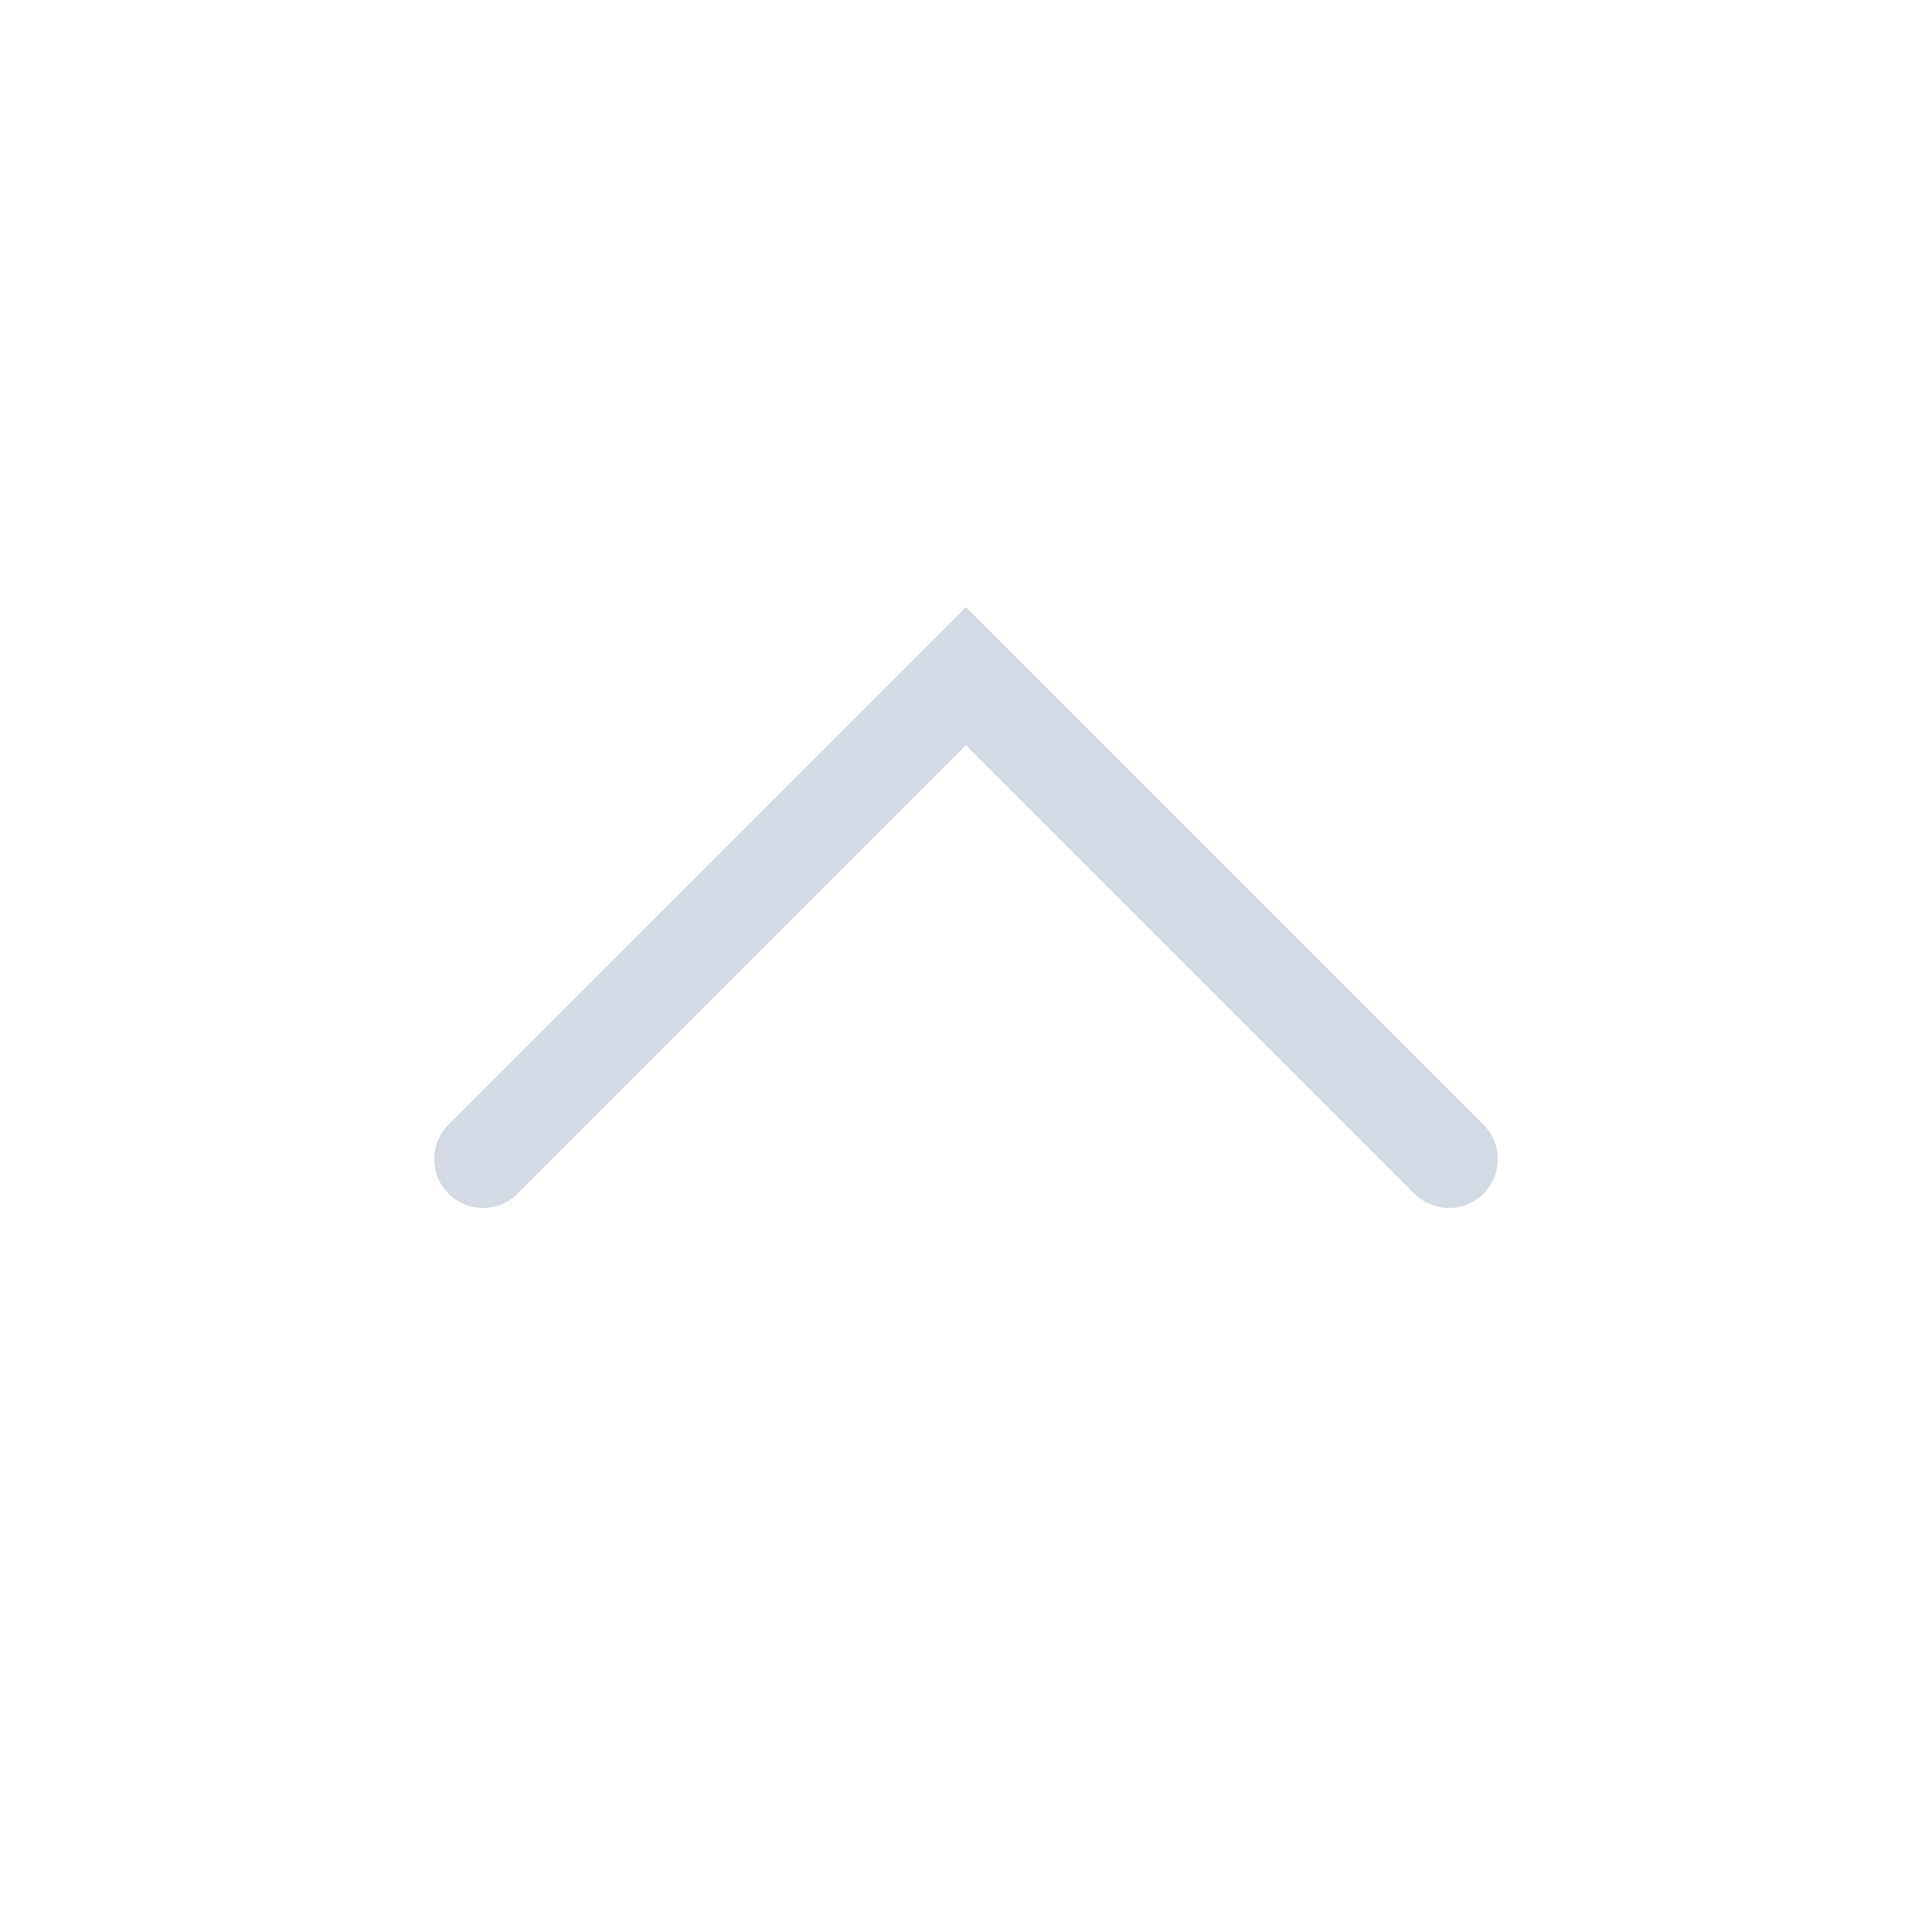
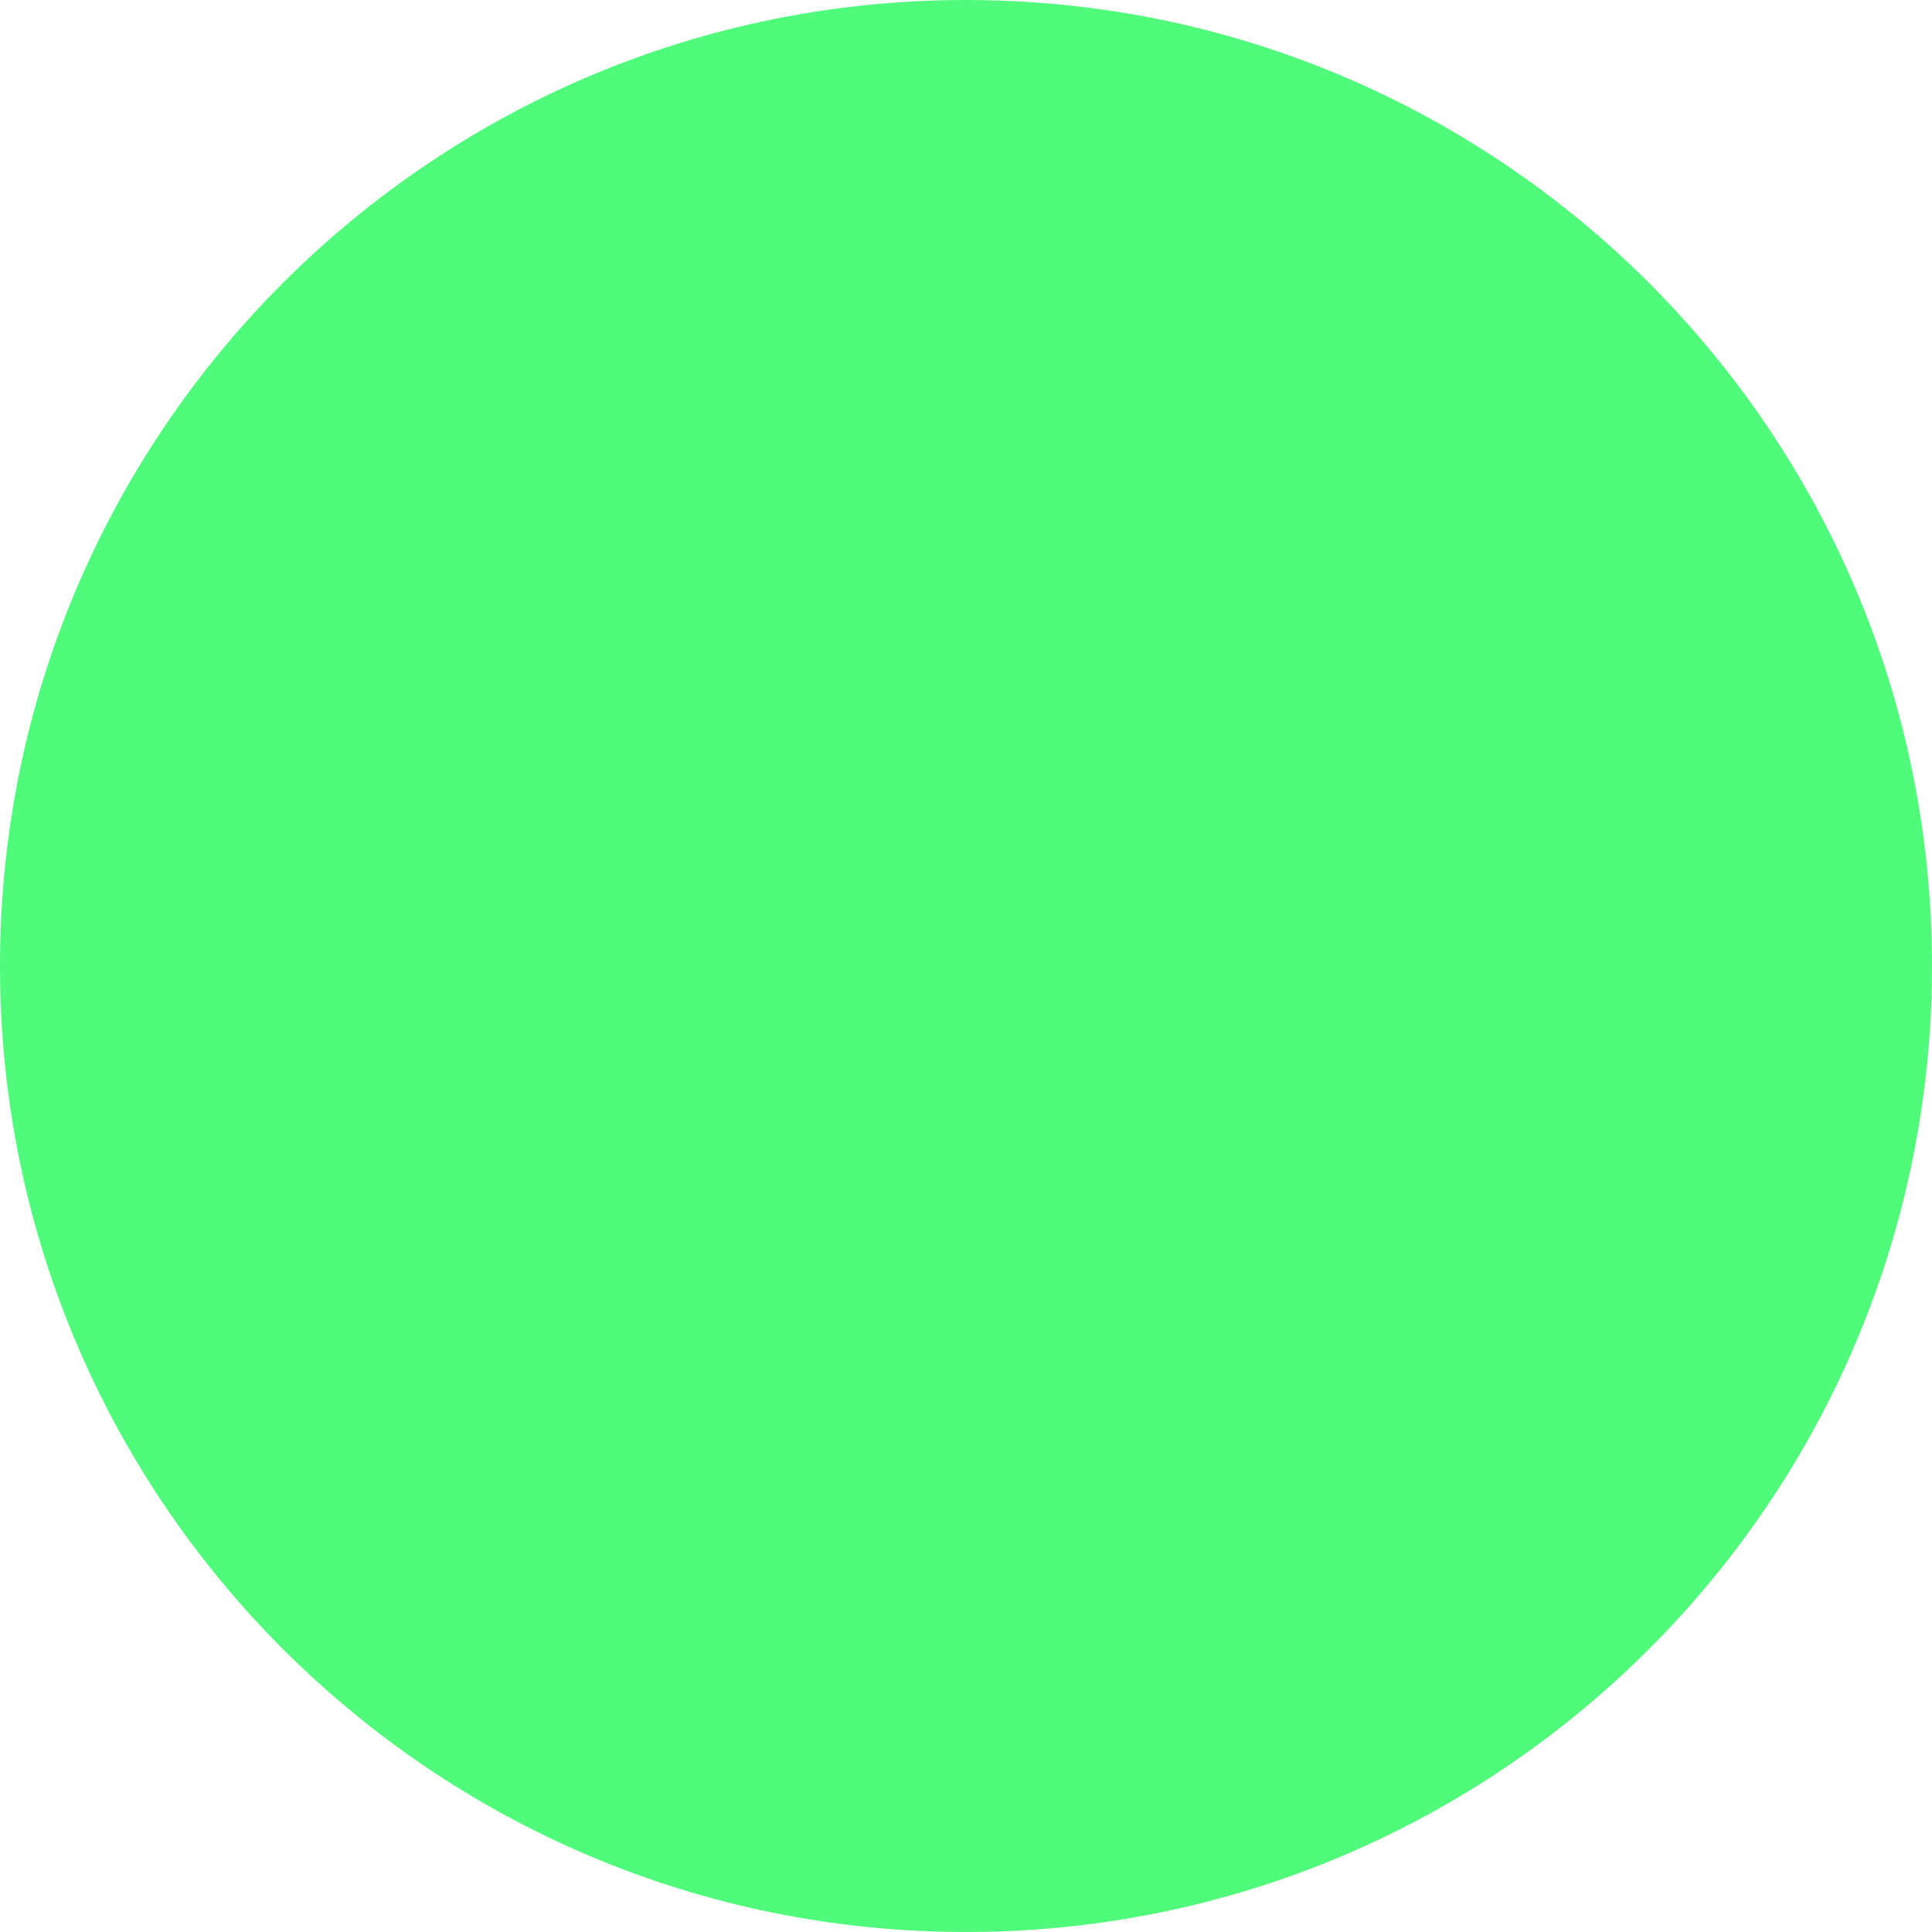
<svg xmlns="http://www.w3.org/2000/svg" viewBox="0 0 50 50" version="1.2" baseProfile="tiny">
  <defs>
</defs>
  <g fill="none" stroke="black" stroke-width="1" fill-rule="evenodd" stroke-linecap="square" stroke-linejoin="bevel">
-     <g fill="none" stroke="#d3dae3" stroke-opacity="1" stroke-width="1.01" stroke-linecap="round" stroke-linejoin="miter" stroke-miterlimit="2" transform="matrix(2.5,0,0,2.5,2.5,2.5)" font-family="Noto Sans" font-size="10" font-weight="400" font-style="normal">
-       <polyline fill="none" vector-effect="none" points="4,11 9,6 14,11 " />
+     <g fill="#50fa7b" fill-opacity="1" stroke="none" transform="matrix(0.0548326,0,0,-0.0548323,-1.6926,50.0276)" font-family="Noto Sans" font-size="10" font-weight="400" font-style="normal">
+       <path vector-effect="none" fill-rule="evenodd" d="M486.806,0.503 C738.607,0.503 942.735,204.633 942.735,456.438 C942.735,708.245 738.607,912.374 486.806,912.374 C234.998,912.374 30.869,708.245 30.869,456.438 C30.869,204.633 234.998,0.503 486.806,0.503 " />
+     </g>
+     <g fill="#50fa7b" fill-opacity="1" stroke="none" transform="matrix(0.0548326,0,0,-0.0548323,-1.6926,50.0276)" font-family="Noto Sans" font-size="10" font-weight="400" font-style="normal">
+       <path vector-effect="none" fill-rule="evenodd" d="M486.804,33.069 C720.622,33.069 910.169,222.621 910.169,456.44 C910.169,690.26 720.622,879.808 486.804,879.808 C252.982,879.808 63.435,690.26 63.435,456.44 C63.435,222.621 252.982,33.069 486.804,33.069 " />
    </g>
    <g fill="none" stroke="#000000" stroke-opacity="1" stroke-width="1" stroke-linecap="square" stroke-linejoin="bevel" transform="matrix(1,0,0,1,0,0)" font-family="Noto Sans" font-size="10" font-weight="400" font-style="normal">
</g>
  </g>
</svg>
